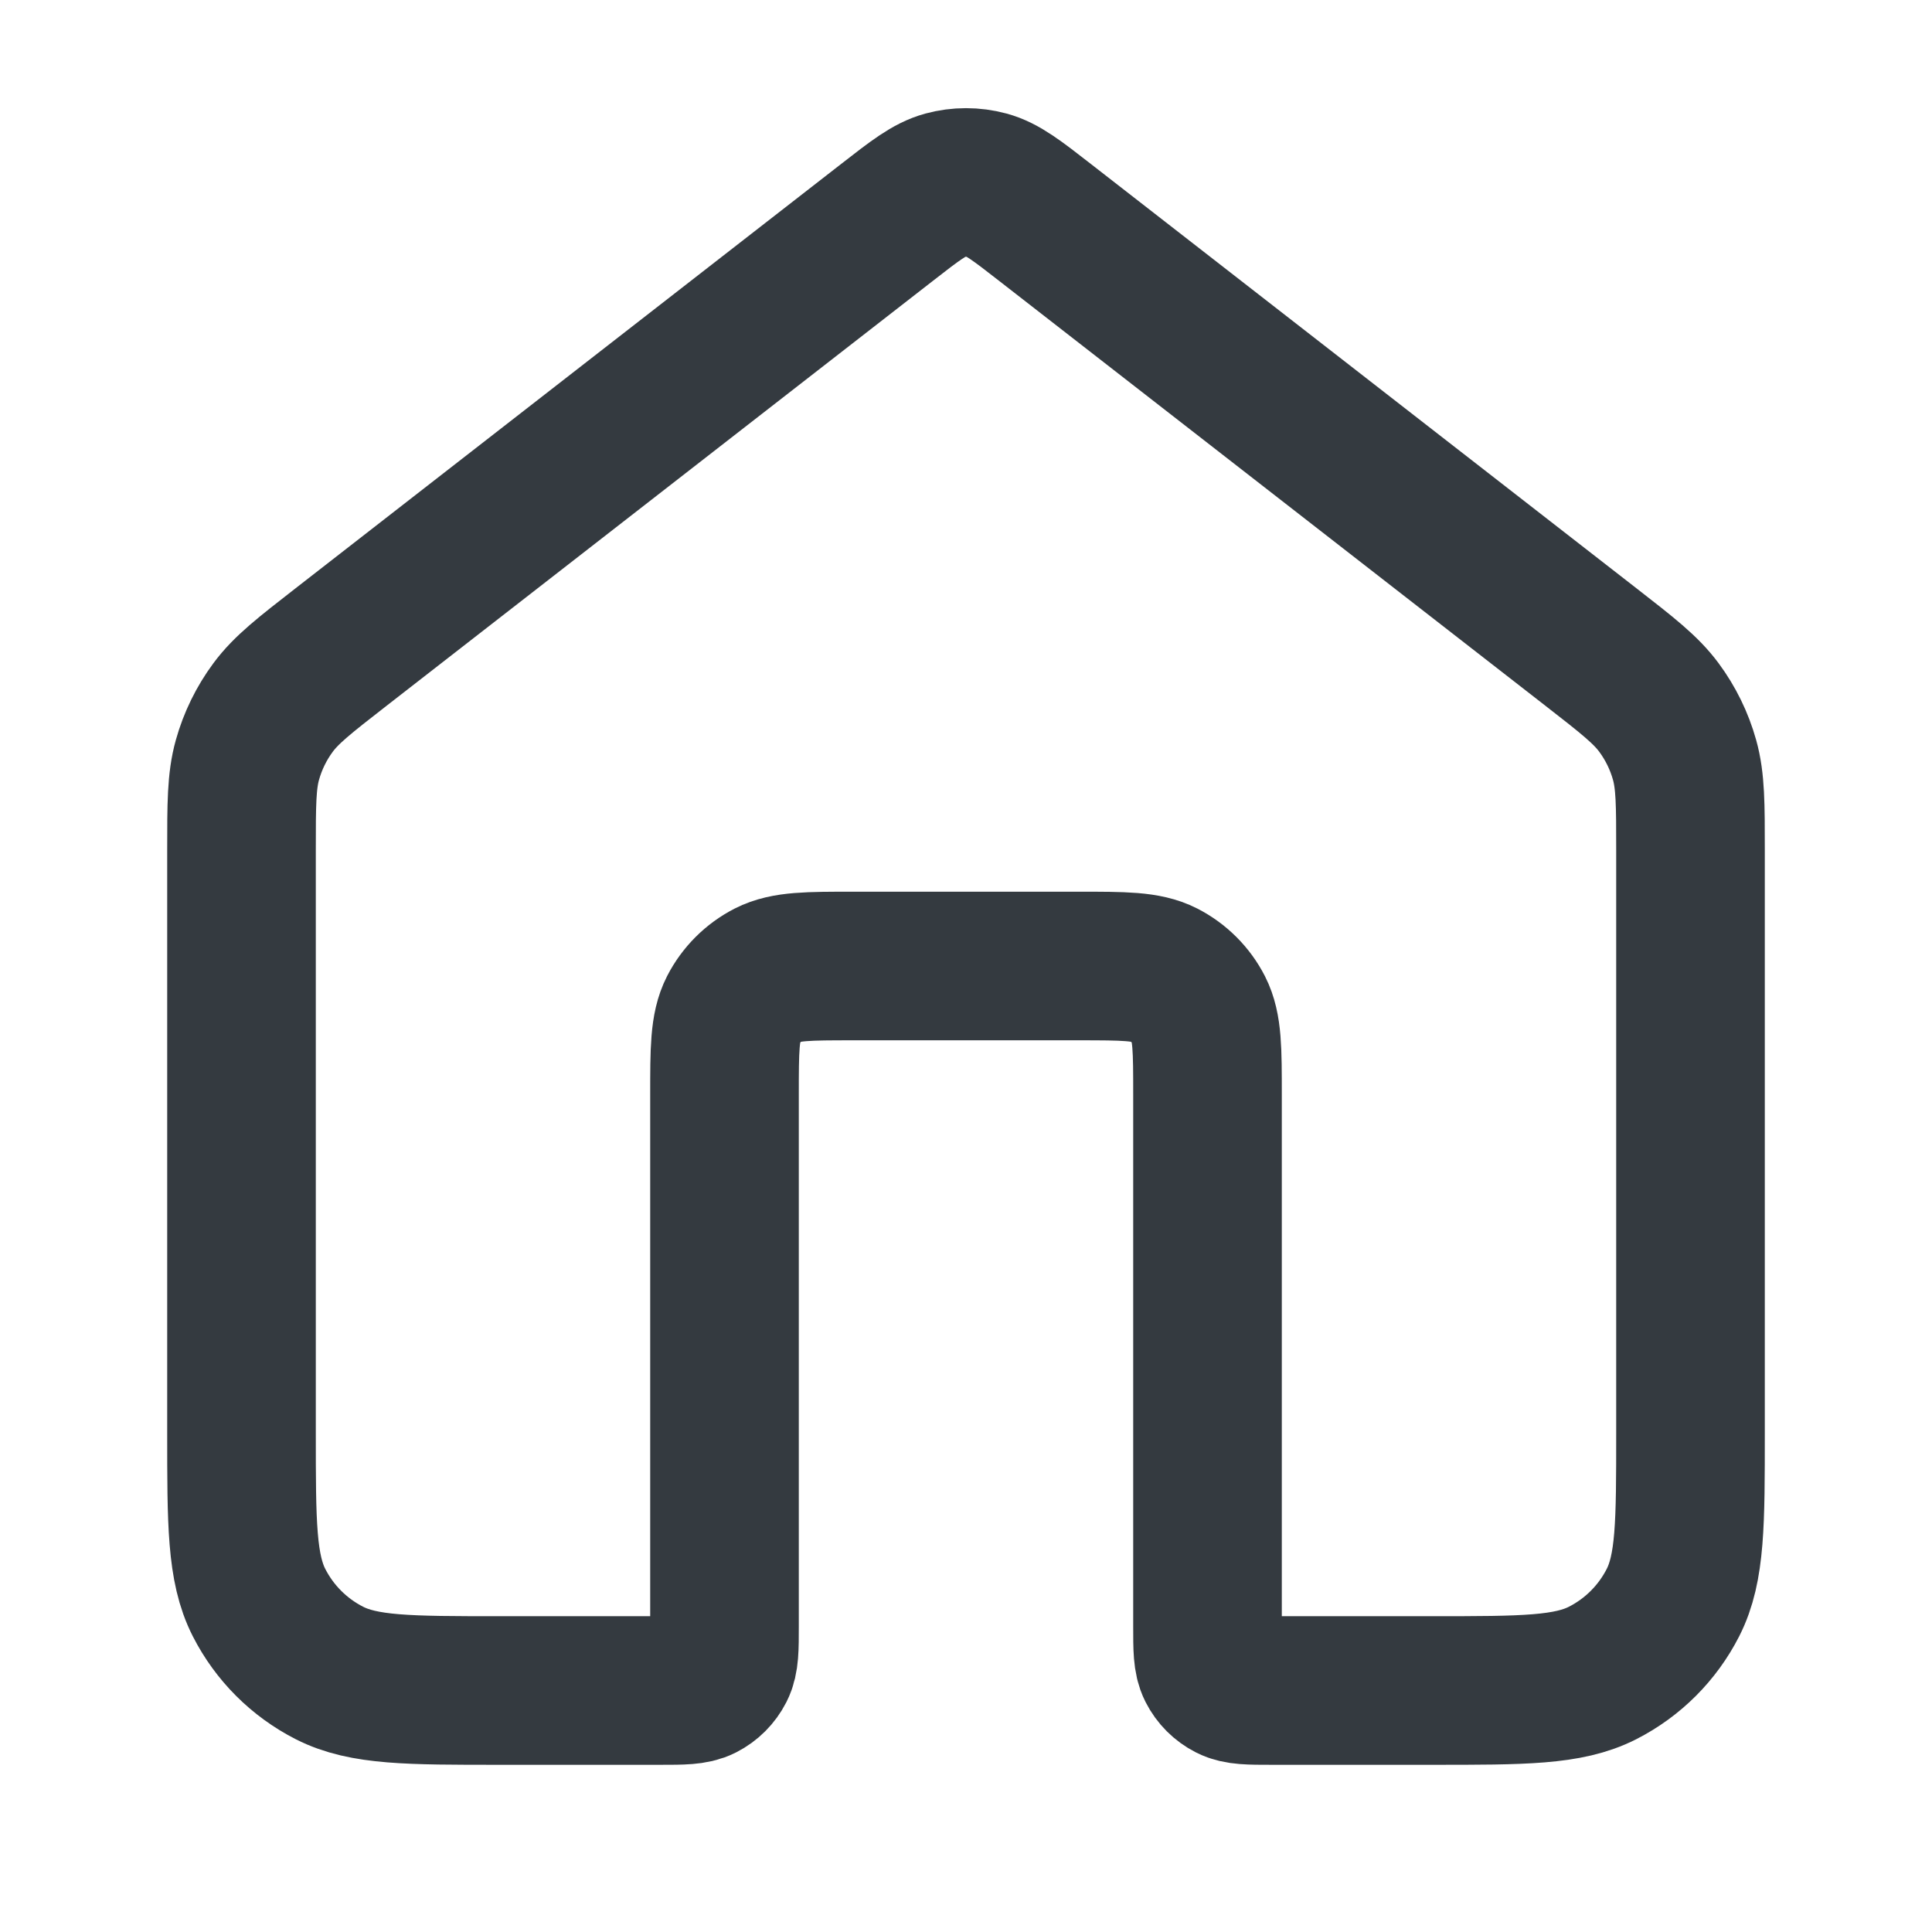
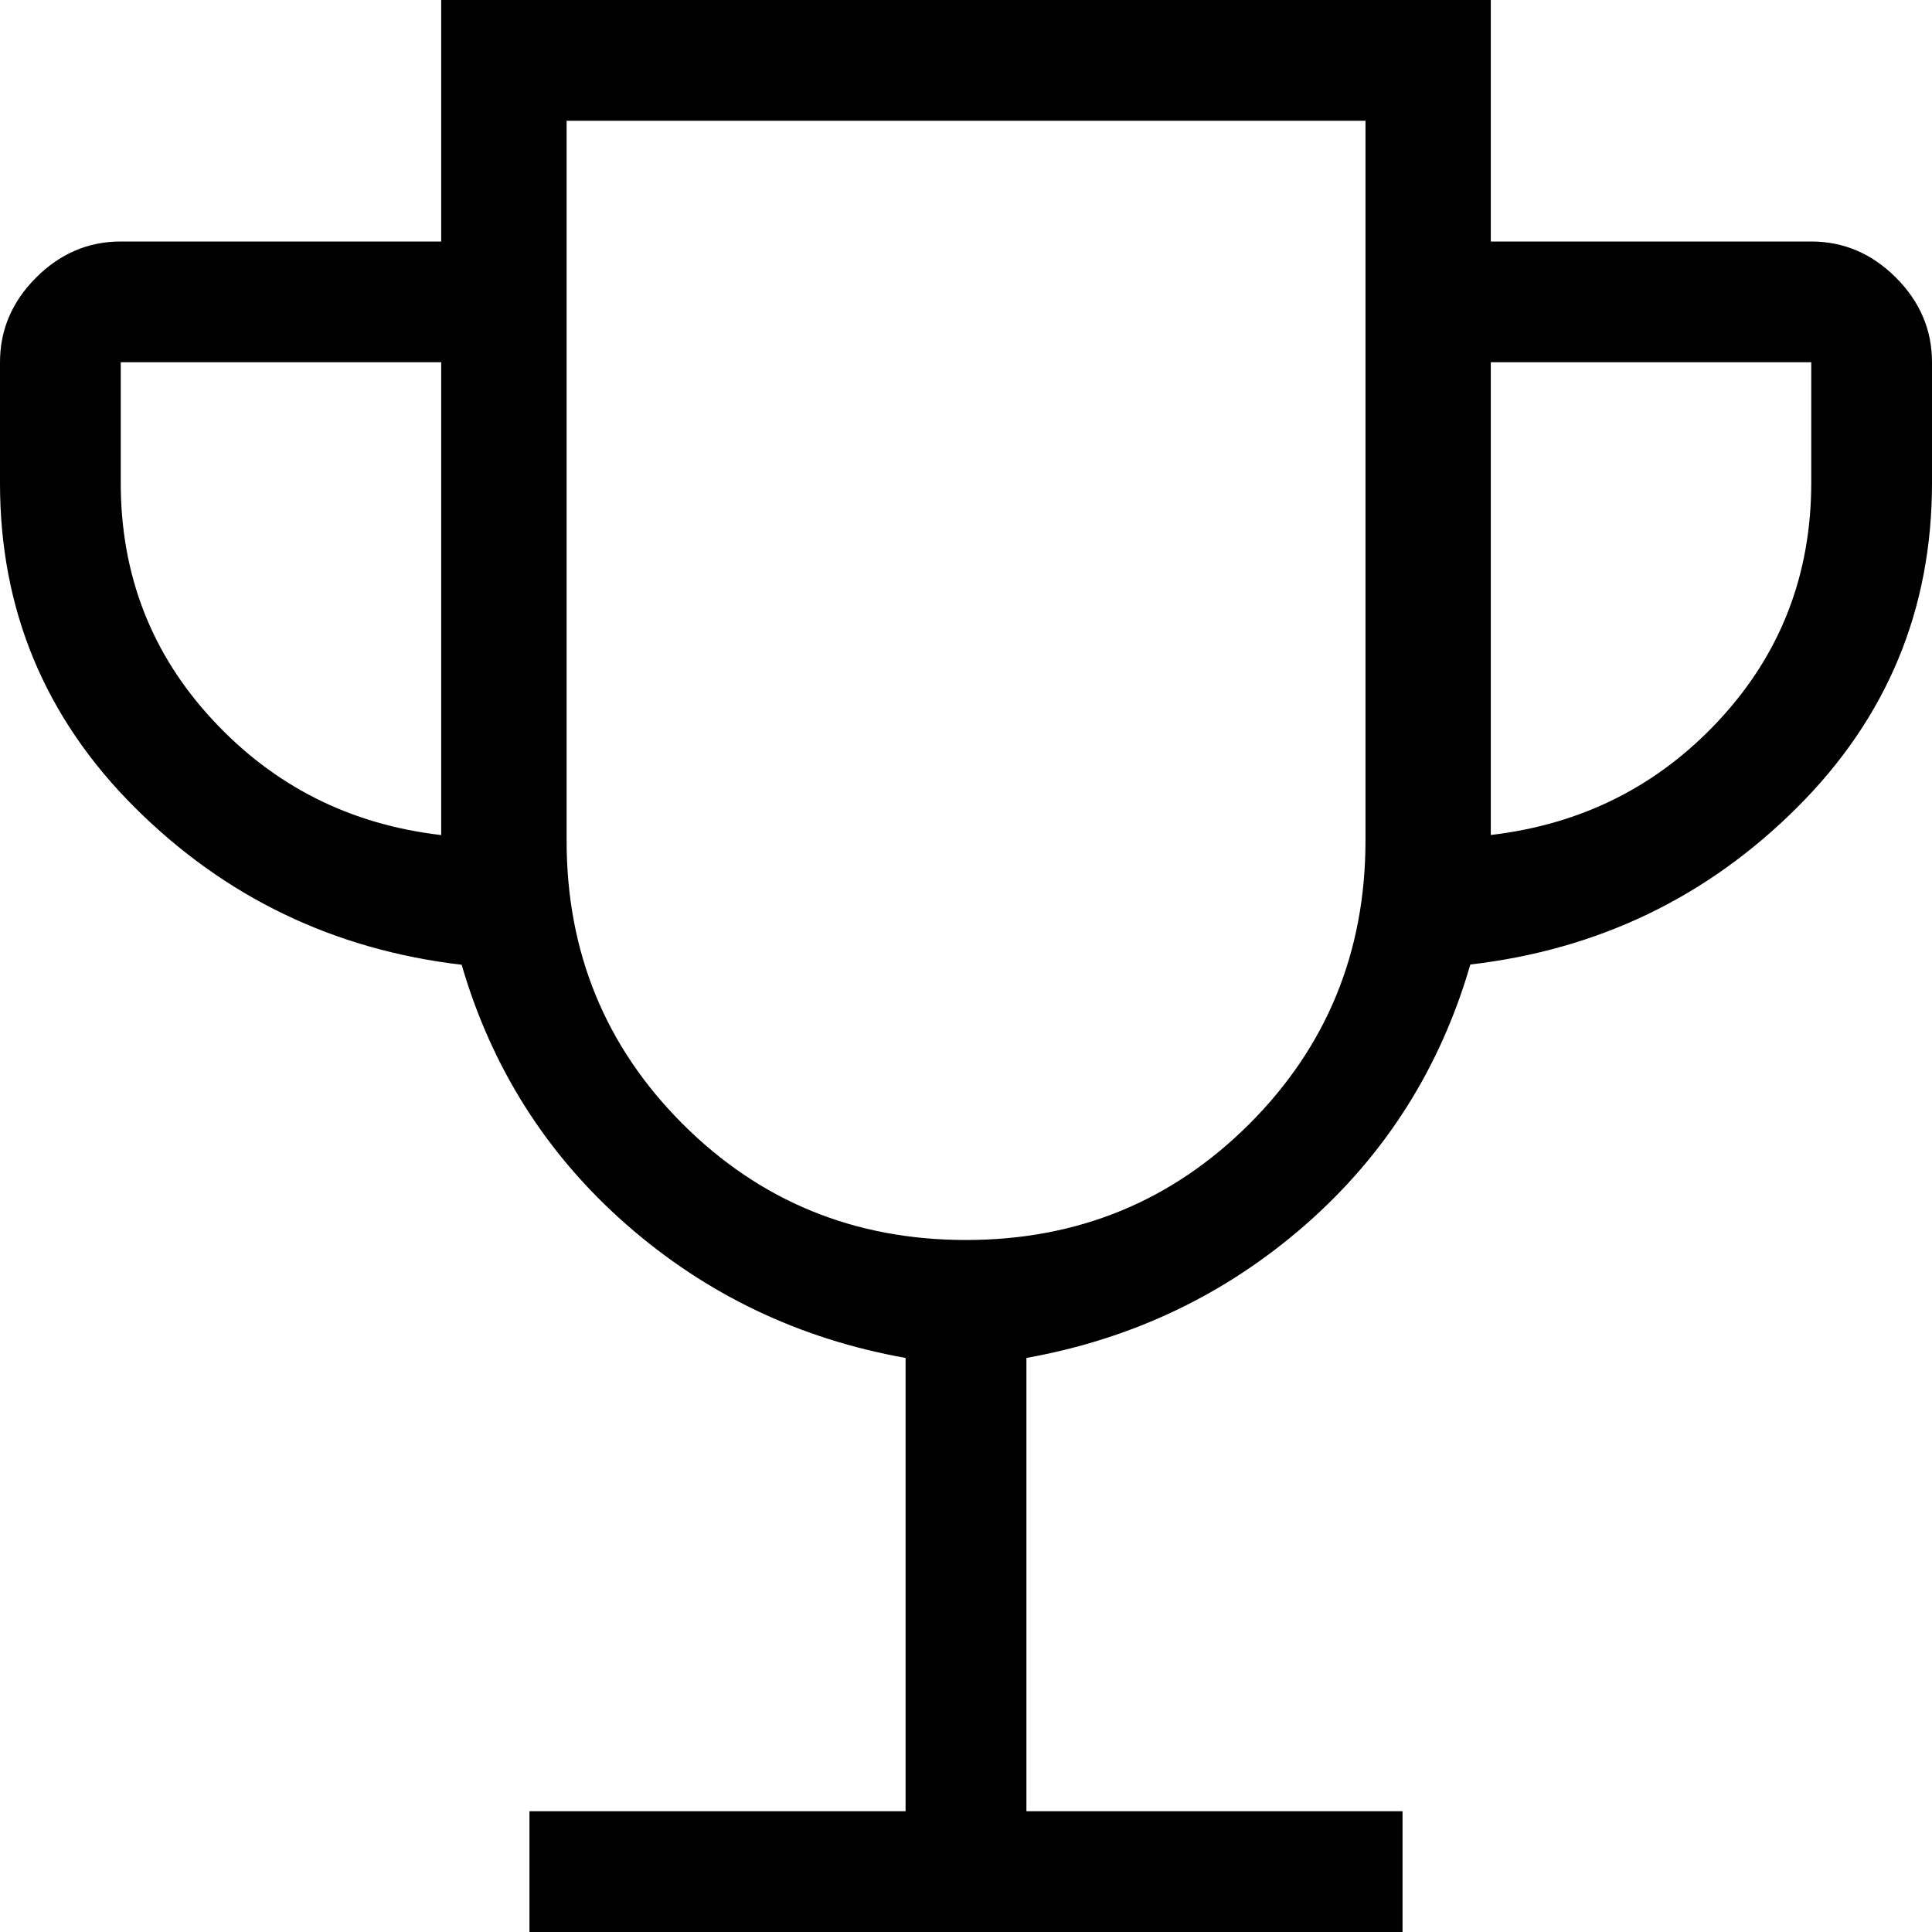
- <svg xmlns="http://www.w3.org/2000/svg" width="26" height="26" viewBox="0 0 26 26" fill="none">
-   <path d="M14.064 2.994C13.684 2.698 13.493 2.55 13.283 2.493C13.098 2.443 12.902 2.443 12.717 2.493C12.507 2.55 12.316 2.698 11.936 2.994L4.588 8.709C4.097 9.091 3.852 9.282 3.675 9.521C3.518 9.733 3.401 9.972 3.33 10.226C3.25 10.512 3.25 10.823 3.25 11.445V19.283C3.25 20.497 3.25 21.104 3.486 21.567C3.694 21.975 4.025 22.306 4.433 22.514C4.896 22.75 5.503 22.75 6.717 22.75H8.883C9.187 22.75 9.338 22.75 9.454 22.691C9.556 22.639 9.639 22.556 9.691 22.454C9.75 22.338 9.75 22.187 9.75 21.883V14.733C9.75 14.127 9.75 13.823 9.868 13.591C9.972 13.388 10.138 13.222 10.341 13.118C10.573 13 10.877 13 11.483 13H14.517C15.123 13 15.427 13 15.659 13.118C15.862 13.222 16.028 13.388 16.132 13.591C16.25 13.823 16.25 14.127 16.25 14.733V21.883C16.25 22.187 16.25 22.338 16.309 22.454C16.361 22.556 16.444 22.639 16.546 22.691C16.662 22.75 16.813 22.75 17.117 22.75H19.283C20.497 22.75 21.104 22.75 21.567 22.514C21.975 22.306 22.306 21.975 22.514 21.567C22.75 21.104 22.75 20.497 22.75 19.283V11.445C22.75 10.823 22.75 10.512 22.67 10.226C22.599 9.972 22.482 9.733 22.325 9.521C22.148 9.282 21.903 9.091 21.412 8.709L14.064 2.994Z" stroke="#343A40" stroke-width="2" stroke-linecap="round" stroke-linejoin="round" />
+ <svg xmlns="http://www.w3.org/2000/svg" width="22" height="22" viewBox="0 0 22 22" fill="none">
+   <path d="M6.029 22V20.625H10.312V15.463C9.102 15.247 8.042 14.741 7.133 13.944C6.225 13.147 5.599 12.161 5.257 10.986C3.803 10.815 2.563 10.219 1.537 9.197C0.512 8.176 -0.001 6.944 1.22768e-06 5.5V4.125C1.22768e-06 3.756 0.137 3.435 0.411 3.161C0.685 2.887 1.006 2.75 1.375 2.75H5.024V0H16.976V2.75H20.625C20.994 2.75 21.315 2.887 21.589 3.161C21.863 3.435 22 3.756 22 4.125V5.5C22 6.942 21.488 8.174 20.463 9.196C19.438 10.218 18.198 10.814 16.743 10.983C16.401 12.161 15.776 13.148 14.868 13.944C13.96 14.739 12.899 15.246 11.688 15.463V20.625H15.971V22H6.029ZM5.024 9.509V4.125H1.375V5.5C1.375 6.547 1.724 7.447 2.423 8.199C3.121 8.952 3.988 9.389 5.024 9.509ZM11 14.12C12.27 14.12 13.345 13.679 14.226 12.799C15.108 11.917 15.549 10.841 15.549 9.571V1.375H6.452V9.573C6.452 10.841 6.892 11.917 7.774 12.799C8.655 13.679 9.73 14.12 11 14.12ZM16.976 9.508C18.012 9.387 18.88 8.951 19.577 8.199C20.275 7.447 20.624 6.548 20.625 5.5V4.125H16.976V9.508Z" fill="black" />
</svg>
